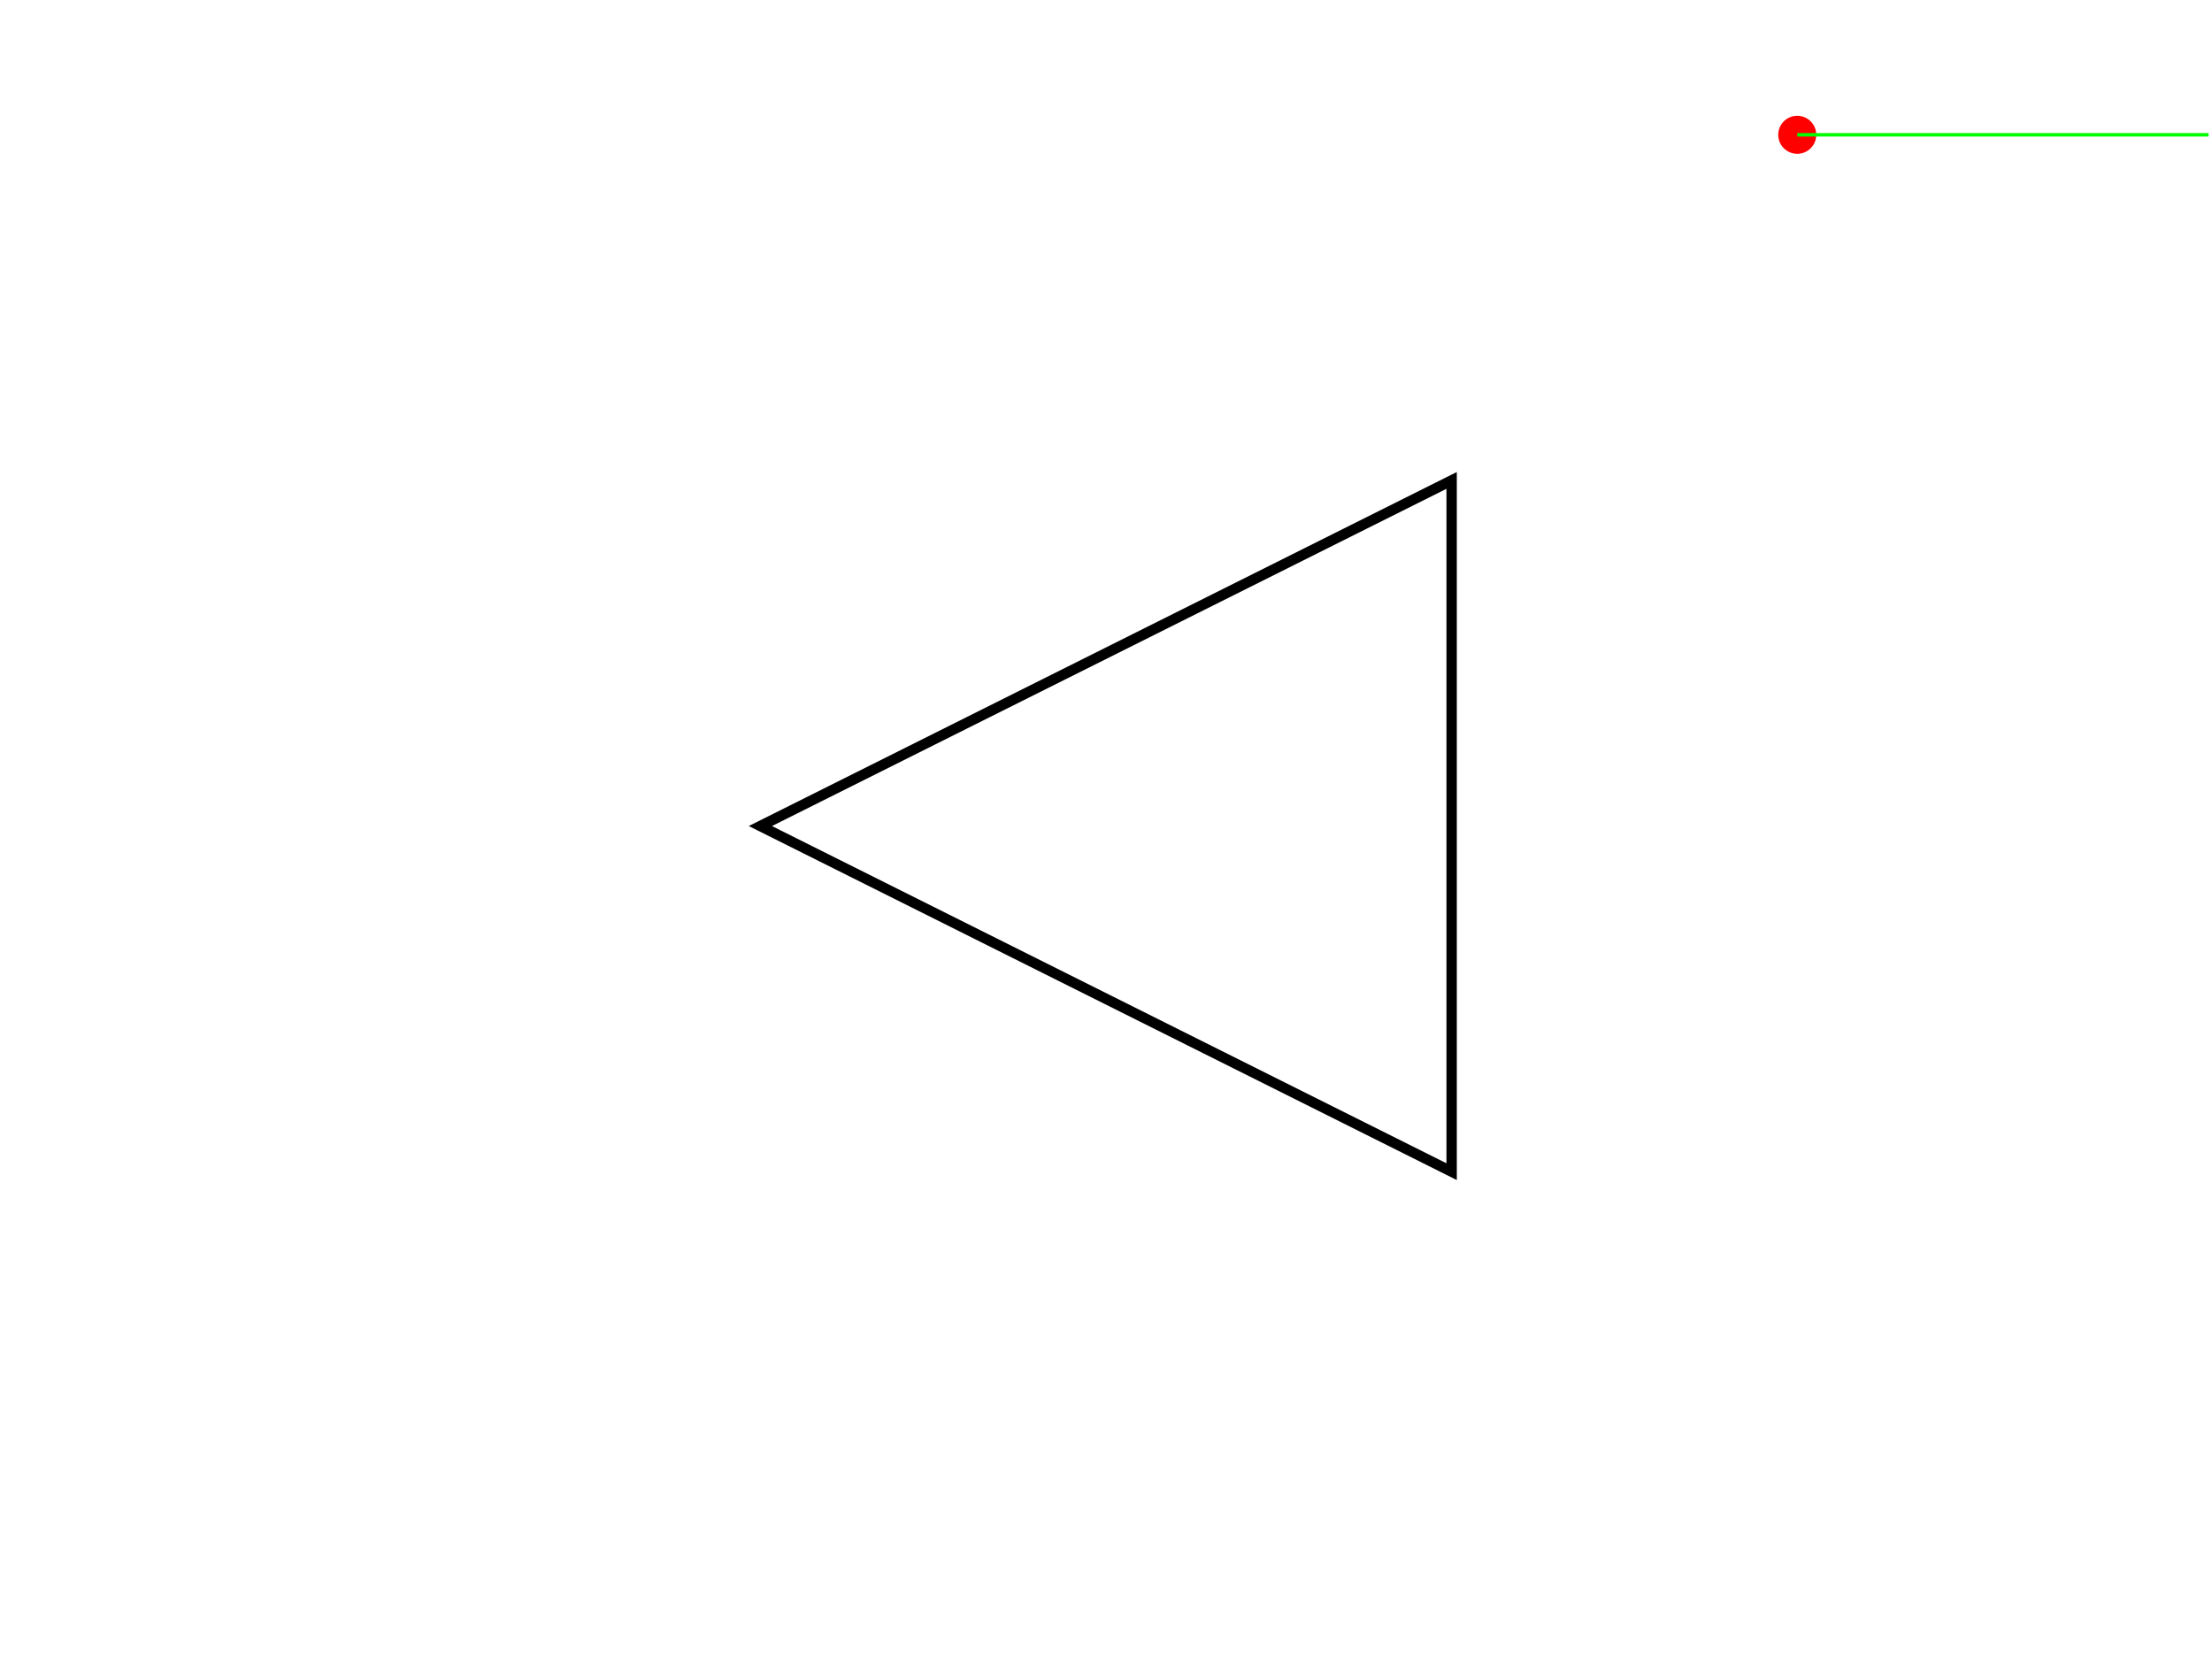
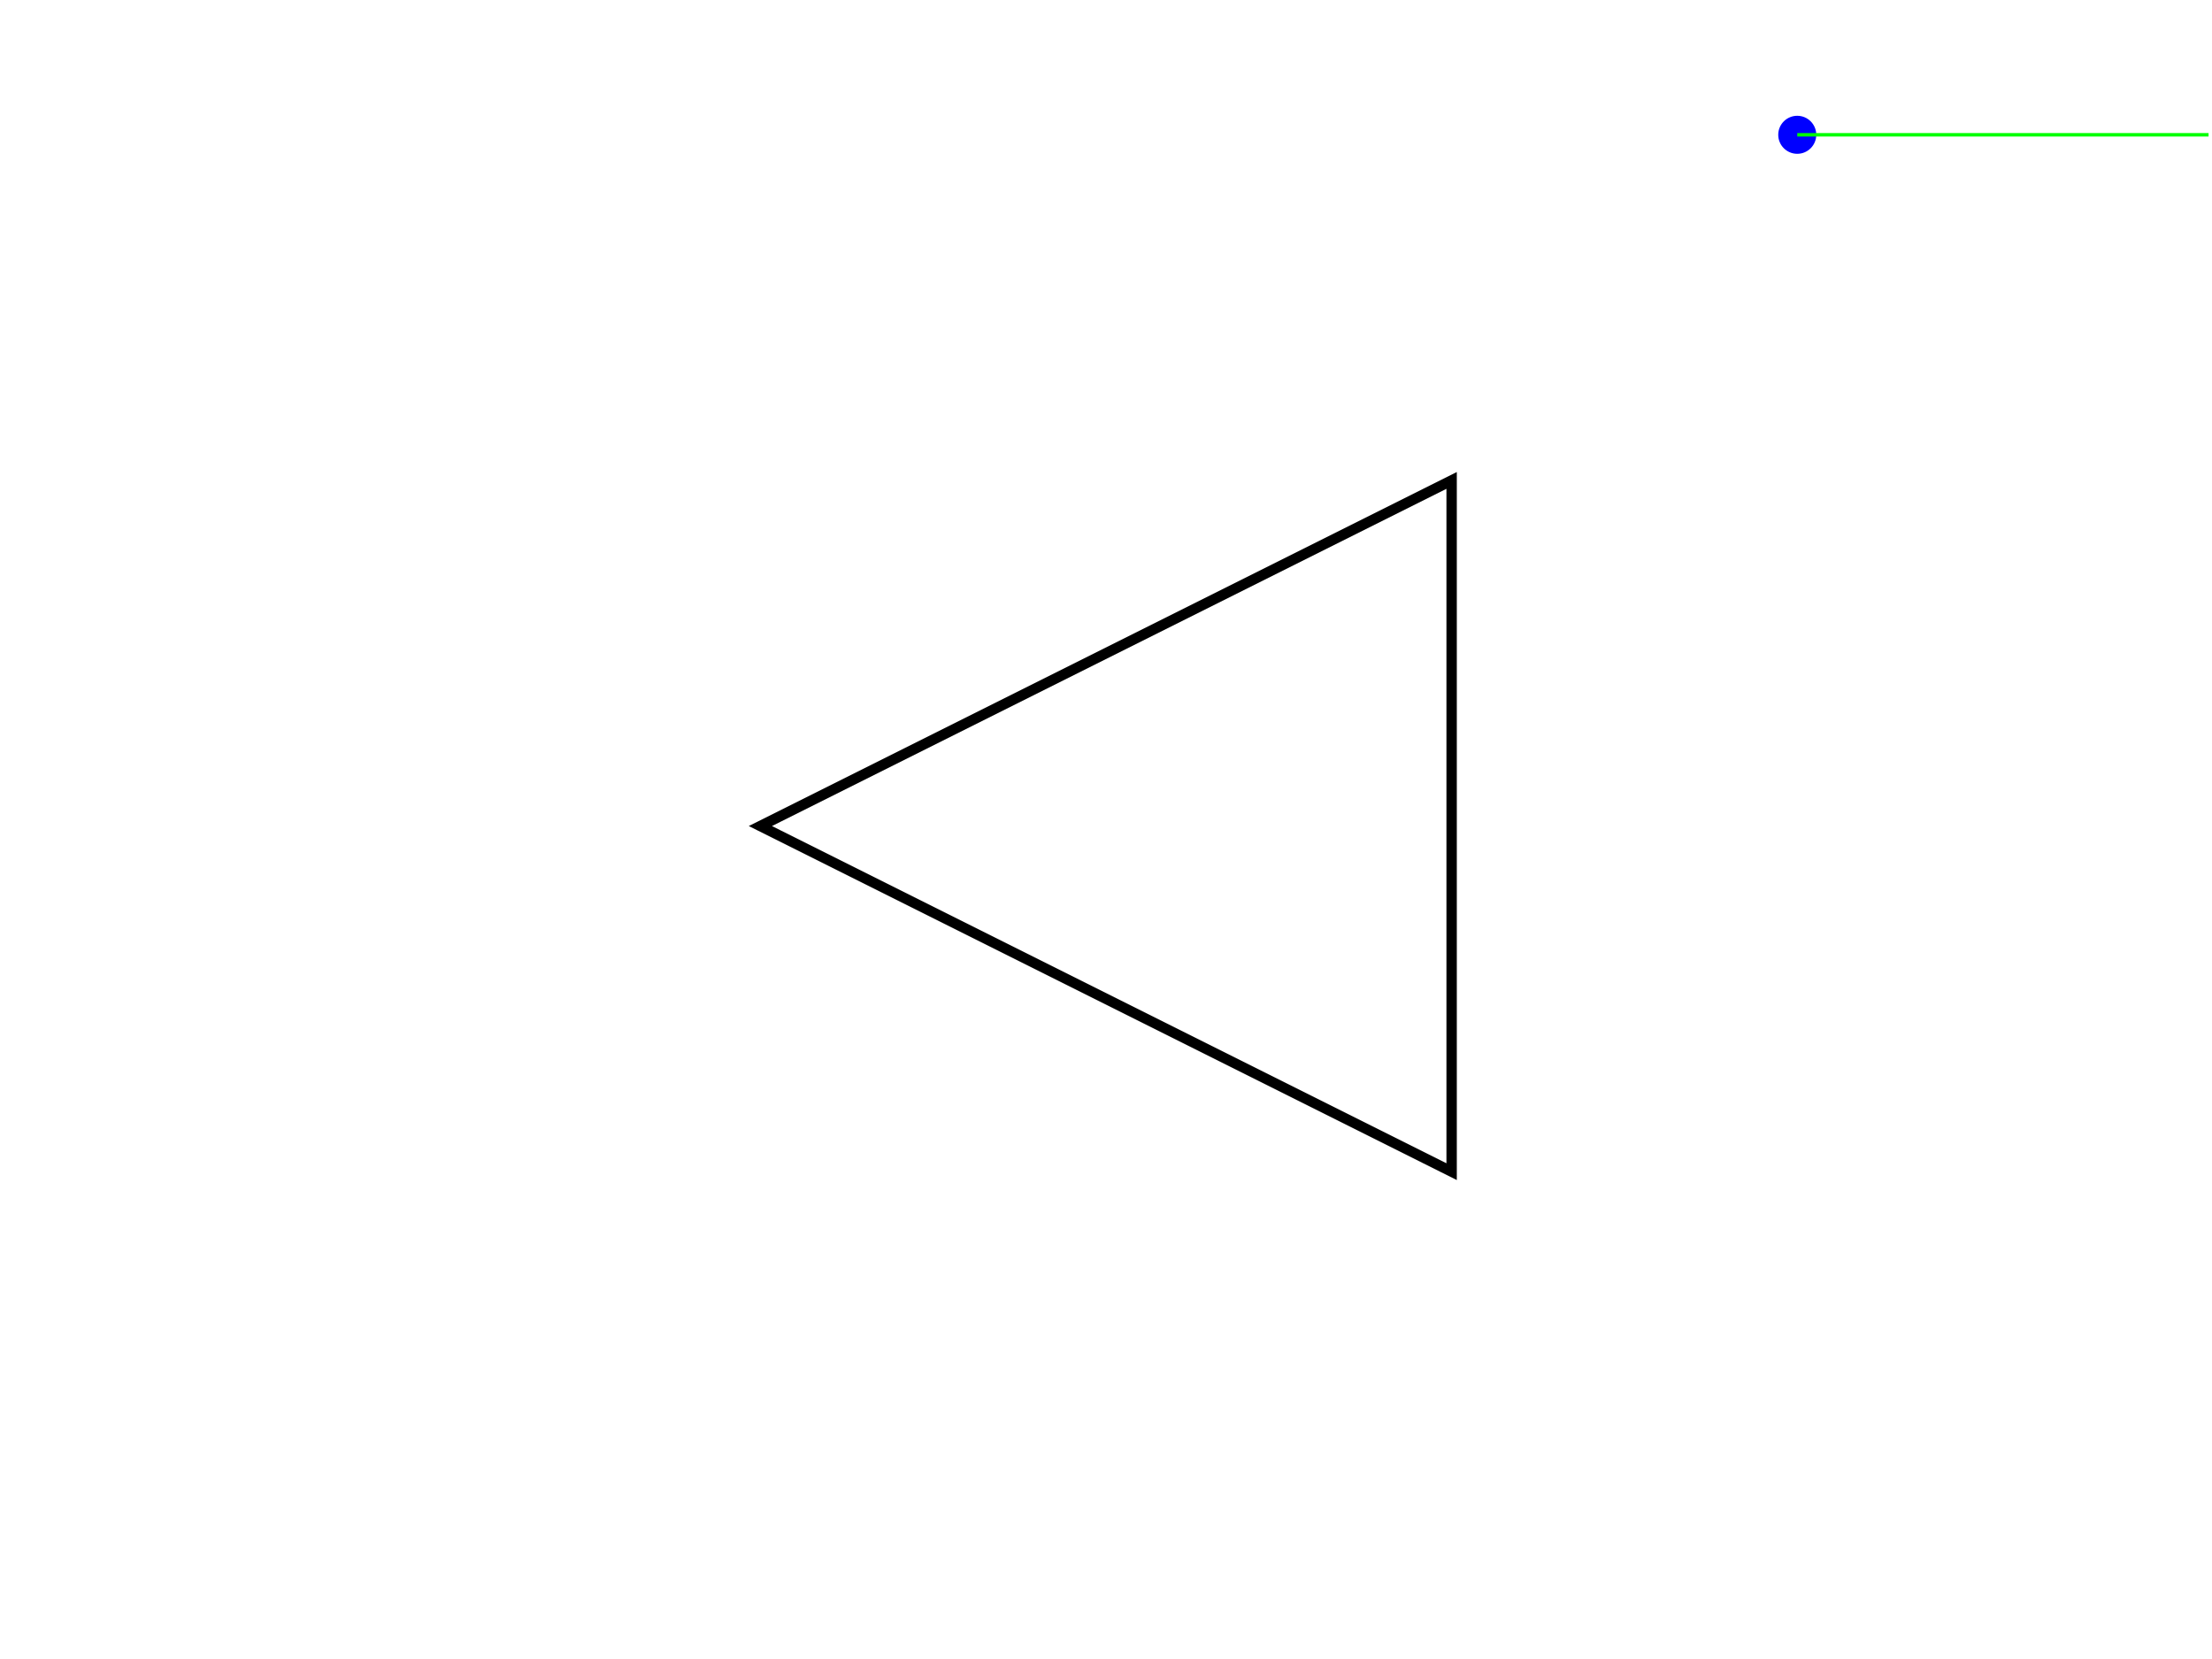
<svg xmlns="http://www.w3.org/2000/svg" version="1.1" width="640" height="480">
  <rect x="0" y="0" width="640" height="480" stroke="#ffffff" fill="#ffffff" />
  <polygon points=" 220,239 420,339 420,139 " stroke-width="3" stroke="#000000" fill="none" />
-   <circle cx="520" cy="39" r="5" stroke="#ff0000" fill="#ff0000" />
+   <circle cx="520" cy="39" r="5" stroke="#0000ff" fill="#0000ff" />
  <line x1="520" y1="39" x2="639" y2="39" stroke-width="1" stroke="#00ff00" fill="none" />
</svg>
